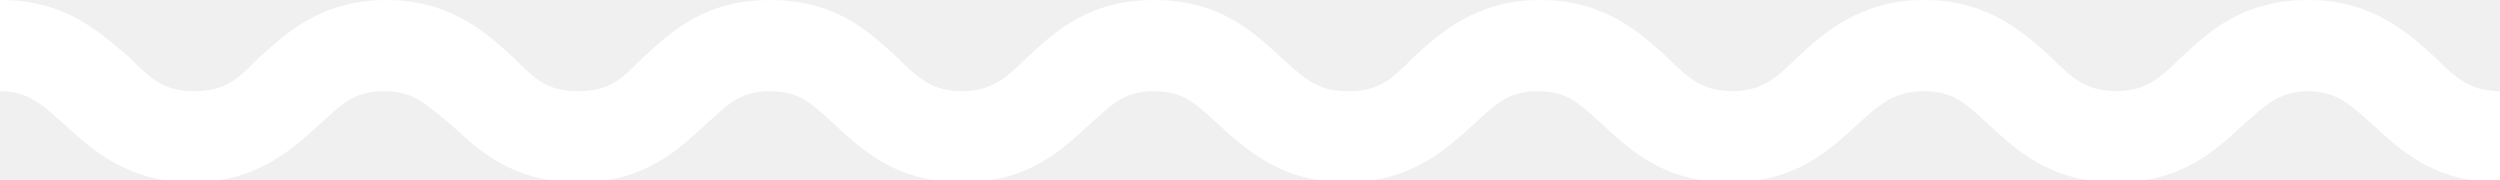
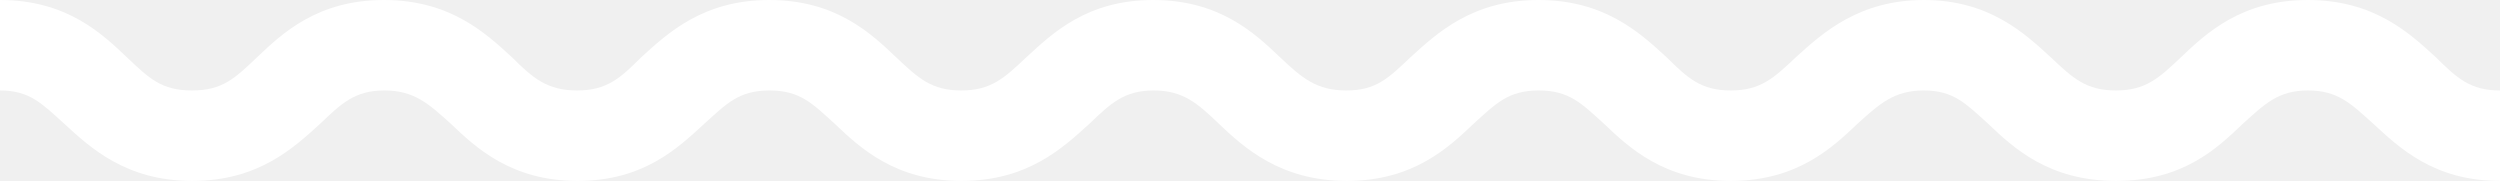
- <svg xmlns="http://www.w3.org/2000/svg" id="Layer_2" version="1.1" viewBox="0 0 104.2 7.5">
+ <svg xmlns="http://www.w3.org/2000/svg" id="Layer_2" data-name="Layer 2" viewBox="0 0 104.19 7.54">
  <defs>
    <style>
-       .st0 {
+       .cls-1 {
        fill: #fff;
      }
    </style>
  </defs>
-   <g id="Ebene_2">
-     <path class="st0" d="M96.2,0c-2.8,0-4.2,1.4-5.3,2.4-.9.9-1.5,1.4-2.7,1.4s-1.8-.5-2.7-1.4c-1.1-1-2.6-2.4-5.3-2.4s-4.2,1.4-5.3,2.4c-.9.9-1.5,1.4-2.7,1.4s-1.8-.5-2.7-1.4c-1.1-1-2.6-2.4-5.3-2.4s-4.2,1.4-5.3,2.4c-.9.9-1.4,1.4-2.7,1.4s-1.8-.5-2.8-1.4c-1.1-1-2.5-2.4-5.3-2.4s-4.2,1.4-5.3,2.4c-.9.9-1.5,1.4-2.7,1.4s-1.8-.5-2.7-1.4c-1.1-1-2.5-2.4-5.3-2.4s-4.2,1.4-5.3,2.4c-.9.9-1.4,1.4-2.7,1.4s-1.8-.5-2.7-1.4c-1.1-1-2.6-2.4-5.3-2.4s-4.2,1.4-5.3,2.4c-.9.9-1.4,1.4-2.7,1.4s-1.8-.5-2.7-1.4C4.2,1.4,2.8,0,0,0v3.8c1.2,0,1.8.6,2.7,1.4,1.1,1,2.6,2.4,5.3,2.4s4.2-1.4,5.3-2.4c.9-.8,1.4-1.4,2.7-1.4s1.8.6,2.8,1.4c1.1,1,2.5,2.4,5.3,2.4s4.2-1.4,5.3-2.4c.9-.8,1.4-1.4,2.7-1.4s1.8.6,2.7,1.4c1.1,1,2.5,2.4,5.3,2.4s4.2-1.4,5.3-2.4c.9-.8,1.4-1.4,2.7-1.4s1.8.6,2.7,1.4c1.1,1,2.6,2.4,5.3,2.4s4.2-1.4,5.3-2.4c.9-.8,1.4-1.4,2.7-1.4s1.8.6,2.7,1.4c1.1,1,2.5,2.4,5.3,2.4s4.2-1.4,5.3-2.4c.9-.8,1.5-1.4,2.8-1.4s1.8.6,2.7,1.4c1.1,1,2.5,2.4,5.3,2.4s4.2-1.4,5.3-2.4c.9-.8,1.5-1.4,2.7-1.4s1.8.6,2.7,1.4c1.1,1,2.5,2.4,5.3,2.4v-3.8c-1.2,0-1.8-.5-2.7-1.4C100.4,1.4,98.9,0,96.2,0h0Z" />
+   <g id="Ebene_2" data-name="Ebene 2">
+     <path class="cls-1" d="M96.18,0C93.42,0,91.95,1.38,90.89,2.39c-.92.87-1.47,1.38-2.71,1.38s-1.79-.51-2.71-1.38C84.37,1.38,82.89,0,80.18,0s-4.23,1.38-5.34,2.39c-.92.87-1.47,1.38-2.71,1.38s-1.79-.51-2.67-1.38C68.36,1.38,66.88,0,64.12,0s-4.23,1.38-5.34,2.39c-.92.87-1.43,1.38-2.67,1.38s-1.84-.51-2.76-1.38C52.29,1.38,50.82,0,48.06,0s-4.19,1.38-5.29,2.39c-.92.87-1.47,1.38-2.71,1.38s-1.79-.51-2.71-1.38C36.29,1.38,34.82,0,32.06,0s-4.23,1.38-5.34,2.39c-.87.87-1.43,1.38-2.67,1.38s-1.84-.51-2.71-1.38C20.24,1.38,18.76,0,16,0s-4.23,1.38-5.29,2.39c-.92.87-1.43,1.38-2.71,1.38s-1.79-.51-2.71-1.38C4.23,1.38,2.76,0,0,0v3.77c1.24,0,1.75.55,2.67,1.38,1.1,1.01,2.58,2.39,5.34,2.39s4.23-1.38,5.34-2.39c.87-.83,1.43-1.38,2.67-1.38s1.84.55,2.76,1.38c1.06,1.01,2.53,2.39,5.29,2.39s4.19-1.38,5.29-2.39c.92-.83,1.43-1.38,2.71-1.38s1.79.55,2.71,1.38c1.06,1.01,2.53,2.39,5.29,2.39s4.23-1.38,5.34-2.39c.87-.83,1.43-1.38,2.67-1.38s1.84.55,2.71,1.38c1.06,1.01,2.58,2.39,5.34,2.39s4.23-1.38,5.29-2.39c.92-.83,1.43-1.38,2.71-1.38s1.79.55,2.71,1.38c1.06,1.01,2.53,2.39,5.29,2.39s4.23-1.38,5.29-2.39c.92-.83,1.52-1.38,2.76-1.38s1.75.55,2.67,1.38c1.06,1.01,2.53,2.39,5.34,2.39s4.23-1.38,5.29-2.39c.92-.83,1.47-1.38,2.71-1.38s1.79.55,2.71,1.38c1.1,1.01,2.53,2.39,5.29,2.39v-3.77c-1.24,0-1.79-.51-2.67-1.38-1.1-1.01-2.58-2.39-5.34-2.39h0Z" />
  </g>
</svg>
